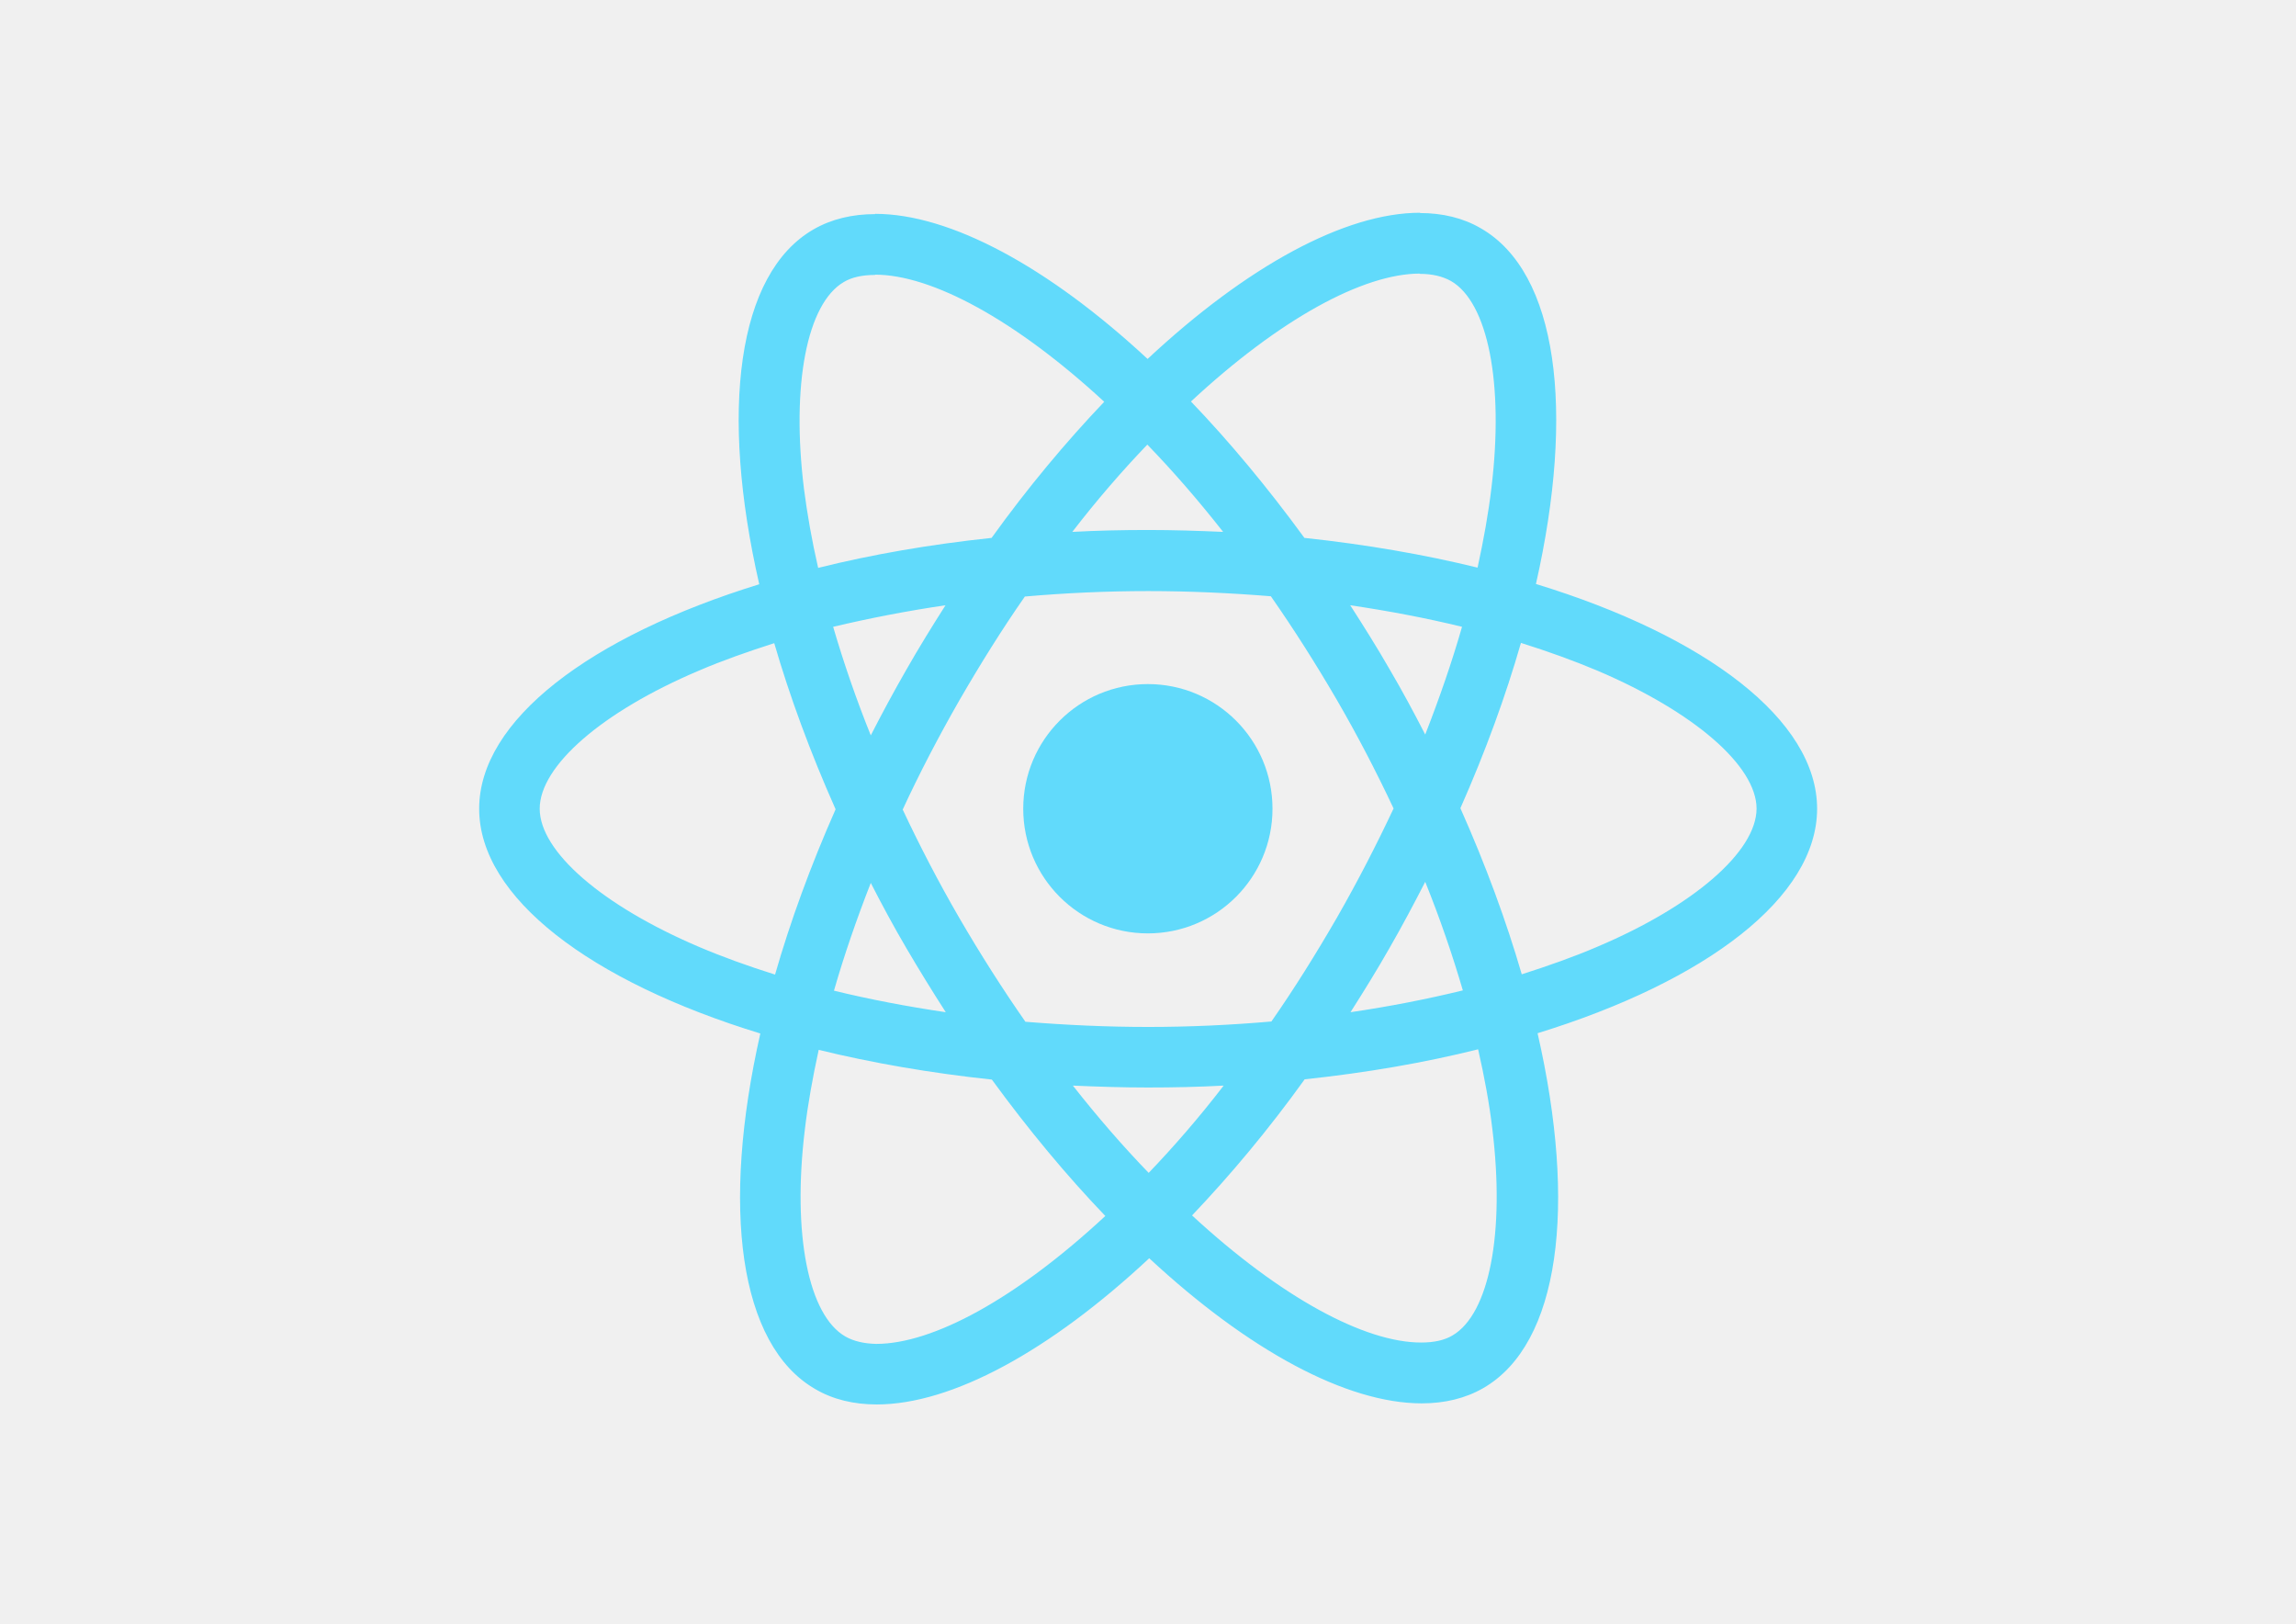
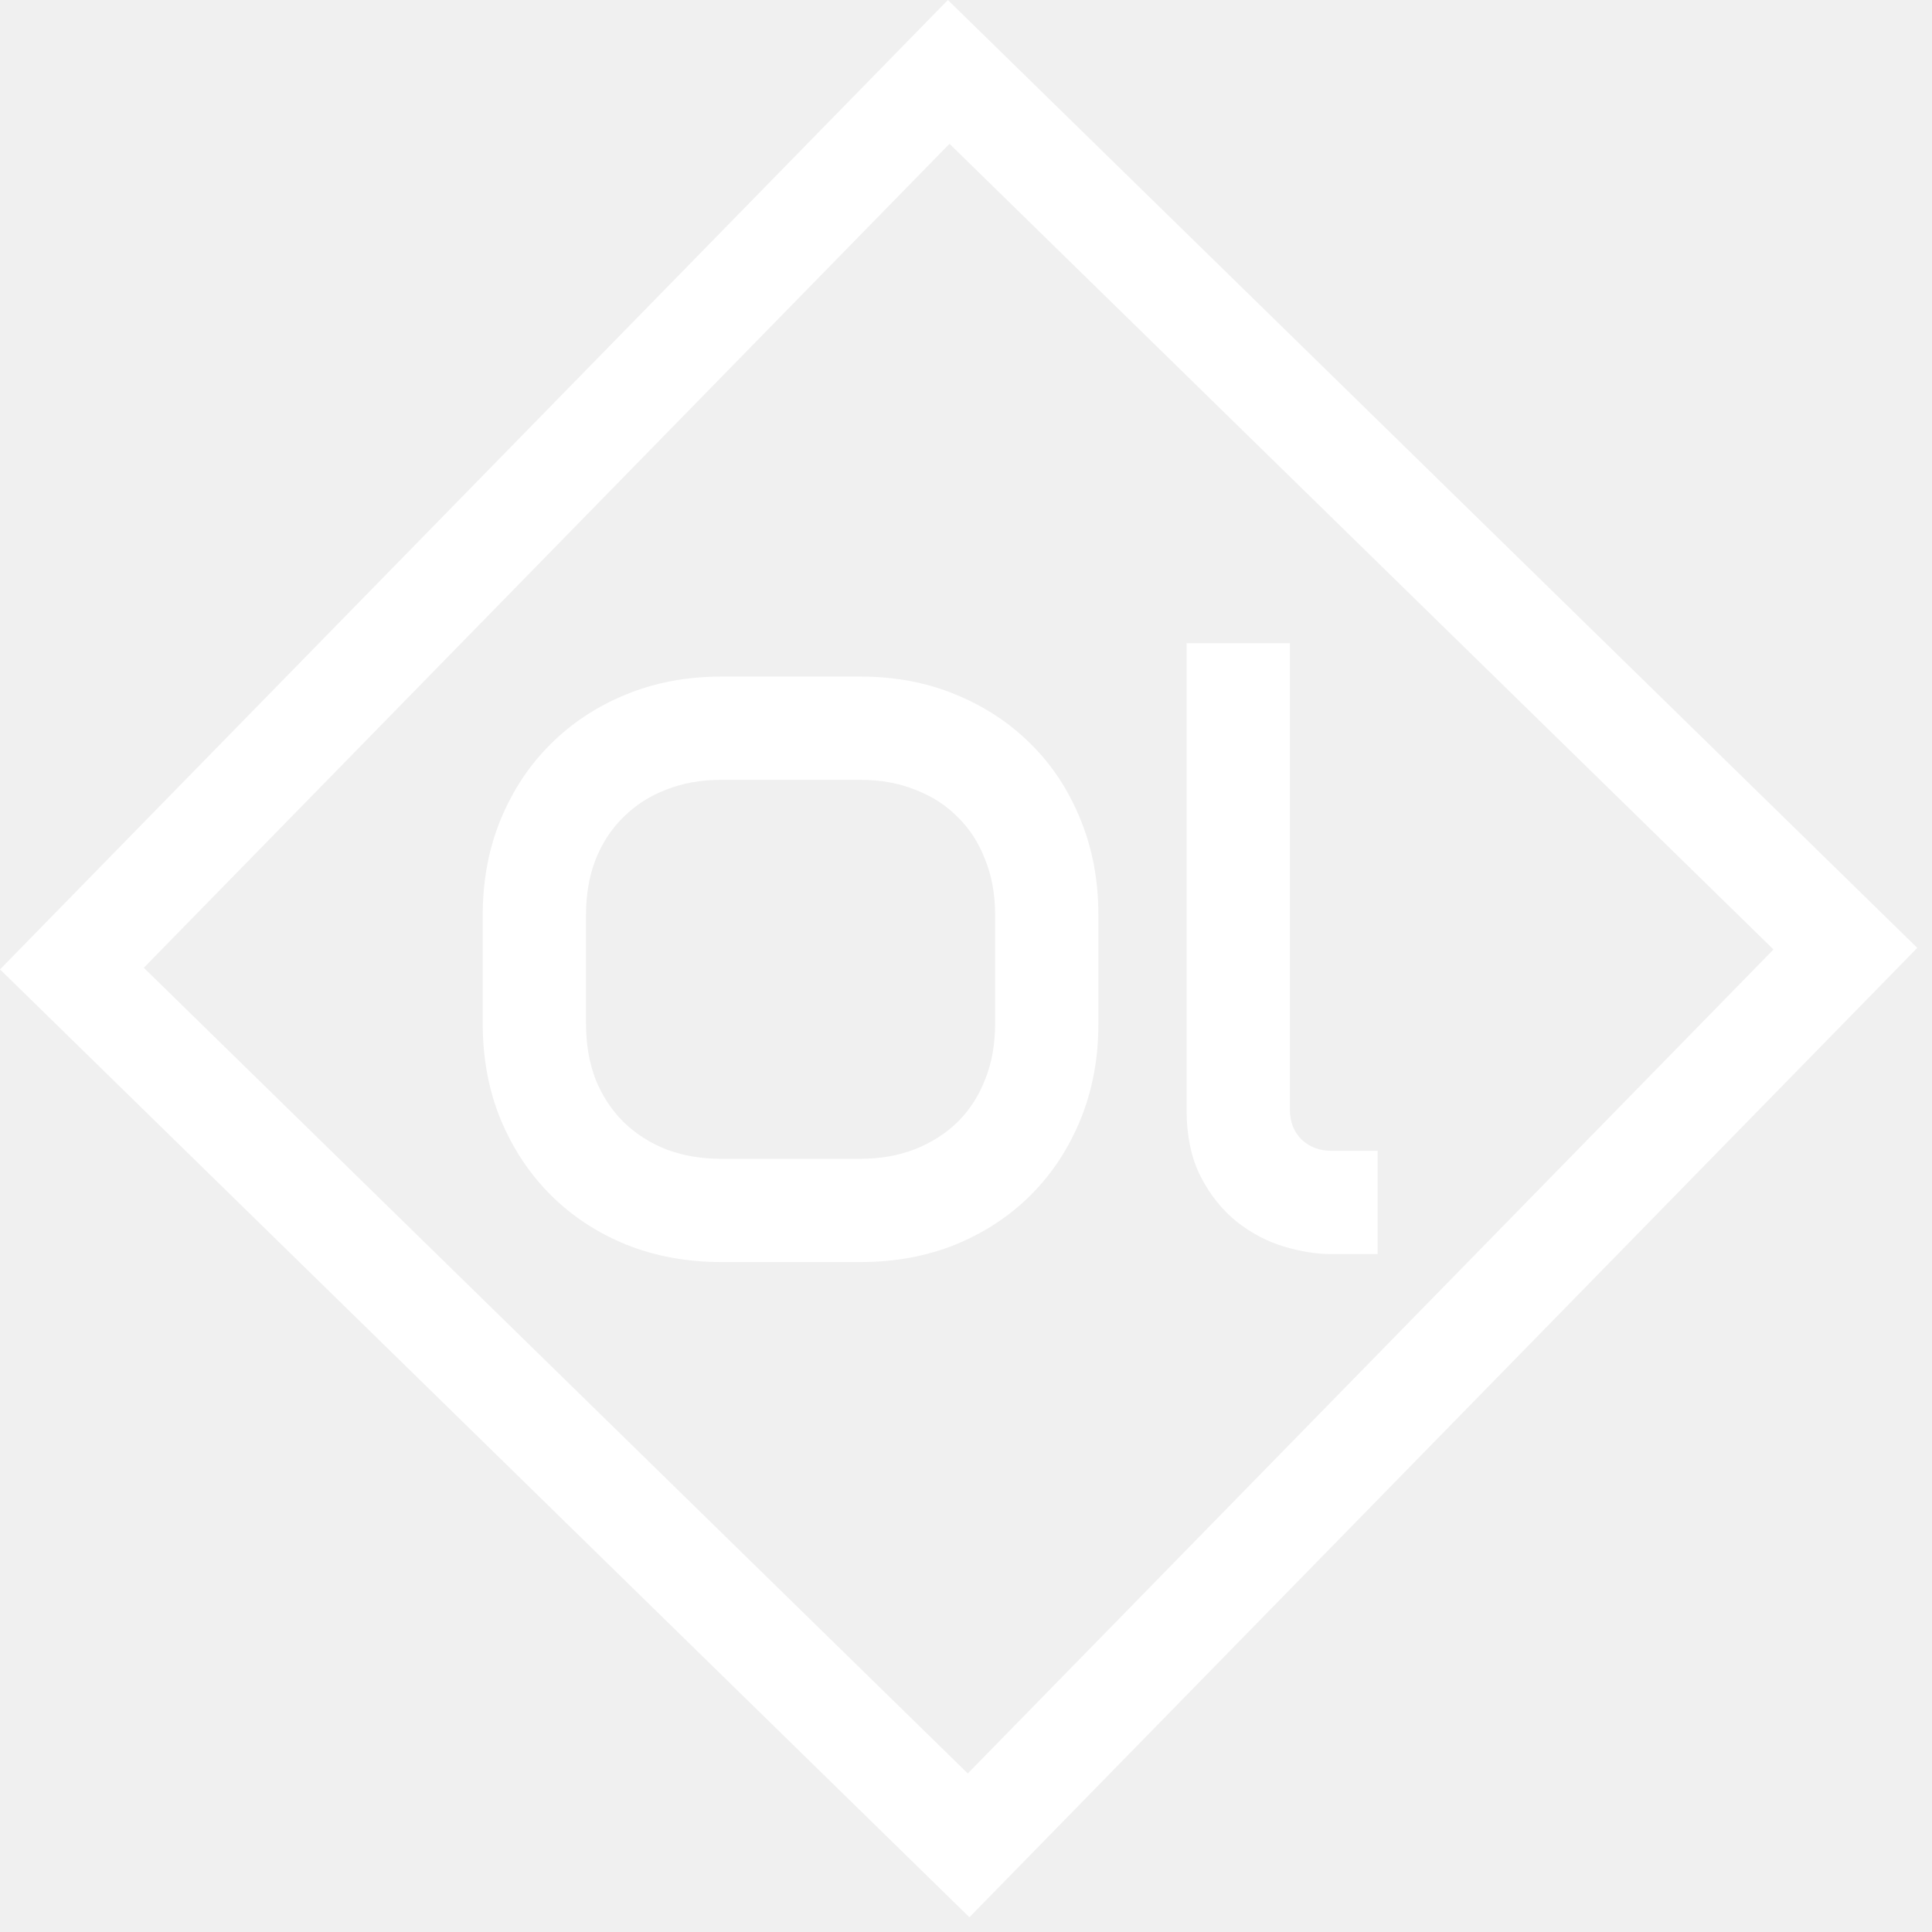
- <svg xmlns="http://www.w3.org/2000/svg" viewBox="0 0 841.9 595.3">
-   <g fill="#61DAFB">
-     <path d="M666.3 296.5c0-32.5-40.7-63.3-103.1-82.4 14.4-63.6 8-114.2-20.2-130.4-6.5-3.8-14.1-5.6-22.4-5.6v22.3c4.6 0 8.3.9 11.4 2.6 13.6 7.8 19.5 37.5 14.9 75.7-1.1 9.4-2.9 19.3-5.1 29.4-19.6-4.8-41-8.5-63.5-10.9-13.5-18.5-27.5-35.3-41.6-50 32.6-30.3 63.2-46.9 84-46.9V78c-27.5 0-63.5 19.6-99.9 53.6-36.4-33.8-72.4-53.2-99.9-53.2v22.3c20.7 0 51.4 16.5 84 46.6-14 14.7-28 31.4-41.3 49.9-22.6 2.4-44 6.1-63.6 11-2.3-10-4-19.7-5.2-29-4.7-38.2 1.1-67.9 14.6-75.8 3-1.8 6.9-2.6 11.5-2.6V78.5c-8.4 0-16 1.8-22.6 5.6-28.1 16.2-34.4 66.7-19.9 130.1-62.2 19.2-102.7 49.9-102.7 82.3 0 32.5 40.7 63.3 103.1 82.4-14.4 63.6-8 114.2 20.2 130.4 6.5 3.8 14.1 5.6 22.5 5.6 27.5 0 63.5-19.6 99.9-53.6 36.4 33.8 72.4 53.2 99.9 53.2 8.4 0 16-1.8 22.6-5.6 28.1-16.2 34.4-66.7 19.9-130.1 62-19.1 102.5-49.9 102.5-82.3zm-130.2-66.7c-3.7 12.9-8.3 26.2-13.5 39.5-4.1-8-8.4-16-13.1-24-4.6-8-9.5-15.8-14.4-23.4 14.2 2.1 27.9 4.7 41 7.9zm-45.8 106.5c-7.8 13.5-15.8 26.3-24.1 38.2-14.9 1.3-30 2-45.2 2-15.1 0-30.2-.7-45-1.9-8.3-11.9-16.4-24.6-24.2-38-7.6-13.1-14.5-26.4-20.8-39.8 6.2-13.4 13.2-26.8 20.7-39.9 7.8-13.5 15.8-26.3 24.1-38.2 14.9-1.3 30-2 45.2-2 15.1 0 30.2.7 45 1.9 8.3 11.9 16.4 24.6 24.2 38 7.6 13.1 14.5 26.4 20.8 39.8-6.3 13.4-13.2 26.8-20.7 39.9zm32.3-13c5.4 13.4 10 26.8 13.8 39.8-13.1 3.2-26.9 5.9-41.2 8 4.9-7.7 9.8-15.6 14.4-23.7 4.6-8 8.9-16.1 13-24.1zM421.2 430c-9.3-9.6-18.6-20.3-27.8-32 9 .4 18.2.7 27.5.7 9.4 0 18.7-.2 27.8-.7-9 11.7-18.3 22.4-27.5 32zm-74.4-58.9c-14.2-2.1-27.9-4.7-41-7.9 3.7-12.9 8.3-26.2 13.5-39.5 4.1 8 8.4 16 13.1 24 4.7 8 9.5 15.8 14.4 23.4zM420.7 163c9.3 9.6 18.6 20.3 27.8 32-9-.4-18.2-.7-27.5-.7-9.4 0-18.7.2-27.8.7 9-11.7 18.3-22.4 27.5-32zm-74 58.9c-4.9 7.7-9.8 15.6-14.4 23.7-4.6 8-8.9 16-13 24-5.4-13.4-10-26.8-13.8-39.8 13.1-3.1 26.9-5.8 41.2-7.9zm-90.5 125.2c-35.4-15.1-58.3-34.9-58.3-50.6 0-15.7 22.9-35.6 58.3-50.6 8.6-3.7 18-7 27.7-10.1 5.7 19.6 13.2 40 22.5 60.9-9.2 20.8-16.6 41.1-22.2 60.6-9.9-3.1-19.3-6.5-28-10.2zM310 490c-13.6-7.8-19.5-37.5-14.9-75.7 1.1-9.4 2.9-19.3 5.1-29.4 19.6 4.8 41 8.5 63.5 10.9 13.5 18.5 27.5 35.3 41.6 50-32.6 30.3-63.2 46.9-84 46.9-4.5-.1-8.3-1-11.3-2.7zm237.2-76.2c4.7 38.2-1.1 67.9-14.6 75.8-3 1.8-6.9 2.6-11.5 2.6-20.7 0-51.4-16.5-84-46.6 14-14.7 28-31.4 41.3-49.9 22.6-2.4 44-6.1 63.6-11 2.3 10.1 4.1 19.8 5.2 29.1zm38.5-66.7c-8.6 3.7-18 7-27.7 10.1-5.7-19.6-13.2-40-22.5-60.9 9.2-20.8 16.6-41.1 22.2-60.6 9.9 3.1 19.3 6.5 28.1 10.2 35.4 15.1 58.3 34.9 58.3 50.6-.1 15.7-23 35.6-58.4 50.6zM320.8 78.4z" />
-     <circle cx="420.9" cy="296.5" r="45.7" />
-     <path d="M520.5 78.1z" />
+ <svg xmlns="http://www.w3.org/2000/svg" width="57" height="57" viewBox="0 0 57 57" fill="none">
+   <g clip-path="url(#clip0)">
+     <rect x="28.576" y="54.444" width="37" height="37" transform="rotate(-135.643 28.5763 54.4438)" stroke="white" stroke-width="3" />
+     <path d="M32.406 30.203C32.406 31.227 32.23 32.168 31.879 33.027C31.527 33.887 31.039 34.629 30.414 35.254C29.789 35.879 29.047 36.367 28.188 36.719C27.336 37.062 26.406 37.234 25.398 37.234H21.273C20.266 37.234 19.332 37.062 18.473 36.719C17.613 36.367 16.871 35.879 16.246 35.254C15.621 34.629 15.129 33.887 14.77 33.027C14.418 32.168 14.242 31.227 14.242 30.203V26.992C14.242 25.977 14.418 25.039 14.77 24.18C15.129 23.312 15.621 22.57 16.246 21.953C16.871 21.328 17.613 20.84 18.473 20.488C19.332 20.137 20.266 19.961 21.273 19.961H25.398C26.406 19.961 27.336 20.137 28.188 20.488C29.047 20.84 29.789 21.328 30.414 21.953C31.039 22.57 31.527 23.312 31.879 24.18C32.23 25.039 32.406 25.977 32.406 26.992V30.203ZM29.359 26.992C29.359 26.391 29.262 25.848 29.066 25.363C28.879 24.871 28.609 24.453 28.258 24.109C27.914 23.758 27.496 23.488 27.004 23.301C26.52 23.105 25.984 23.008 25.398 23.008H21.273C20.68 23.008 20.137 23.105 19.645 23.301C19.16 23.488 18.742 23.758 18.391 24.109C18.039 24.453 17.766 24.871 17.57 25.363C17.383 25.848 17.289 26.391 17.289 26.992V30.203C17.289 30.805 17.383 31.352 17.57 31.844C17.766 32.328 18.039 32.746 18.391 33.098C18.742 33.441 19.16 33.711 19.645 33.906C20.137 34.094 20.68 34.188 21.273 34.188H25.375C25.969 34.188 26.508 34.094 26.992 33.906C27.484 33.711 27.906 33.441 28.258 33.098C28.609 32.746 28.879 32.328 29.066 31.844C29.262 31.352 29.359 30.805 29.359 30.203V26.992ZM40.645 37H39.285C38.848 37 38.379 36.926 37.879 36.777C37.387 36.629 36.926 36.387 36.496 36.051C36.066 35.707 35.711 35.266 35.43 34.727C35.148 34.18 35.008 33.512 35.008 32.723V18.977H38.055V32.723C38.055 33.098 38.172 33.398 38.406 33.625C38.641 33.844 38.934 33.953 39.285 33.953H40.645V37Z" fill="white" />
  </g>
+   <defs>
+     <clipPath id="clip0">
+       <rect width="57" height="57" fill="white" />
+     </clipPath>
+   </defs>
</svg>
